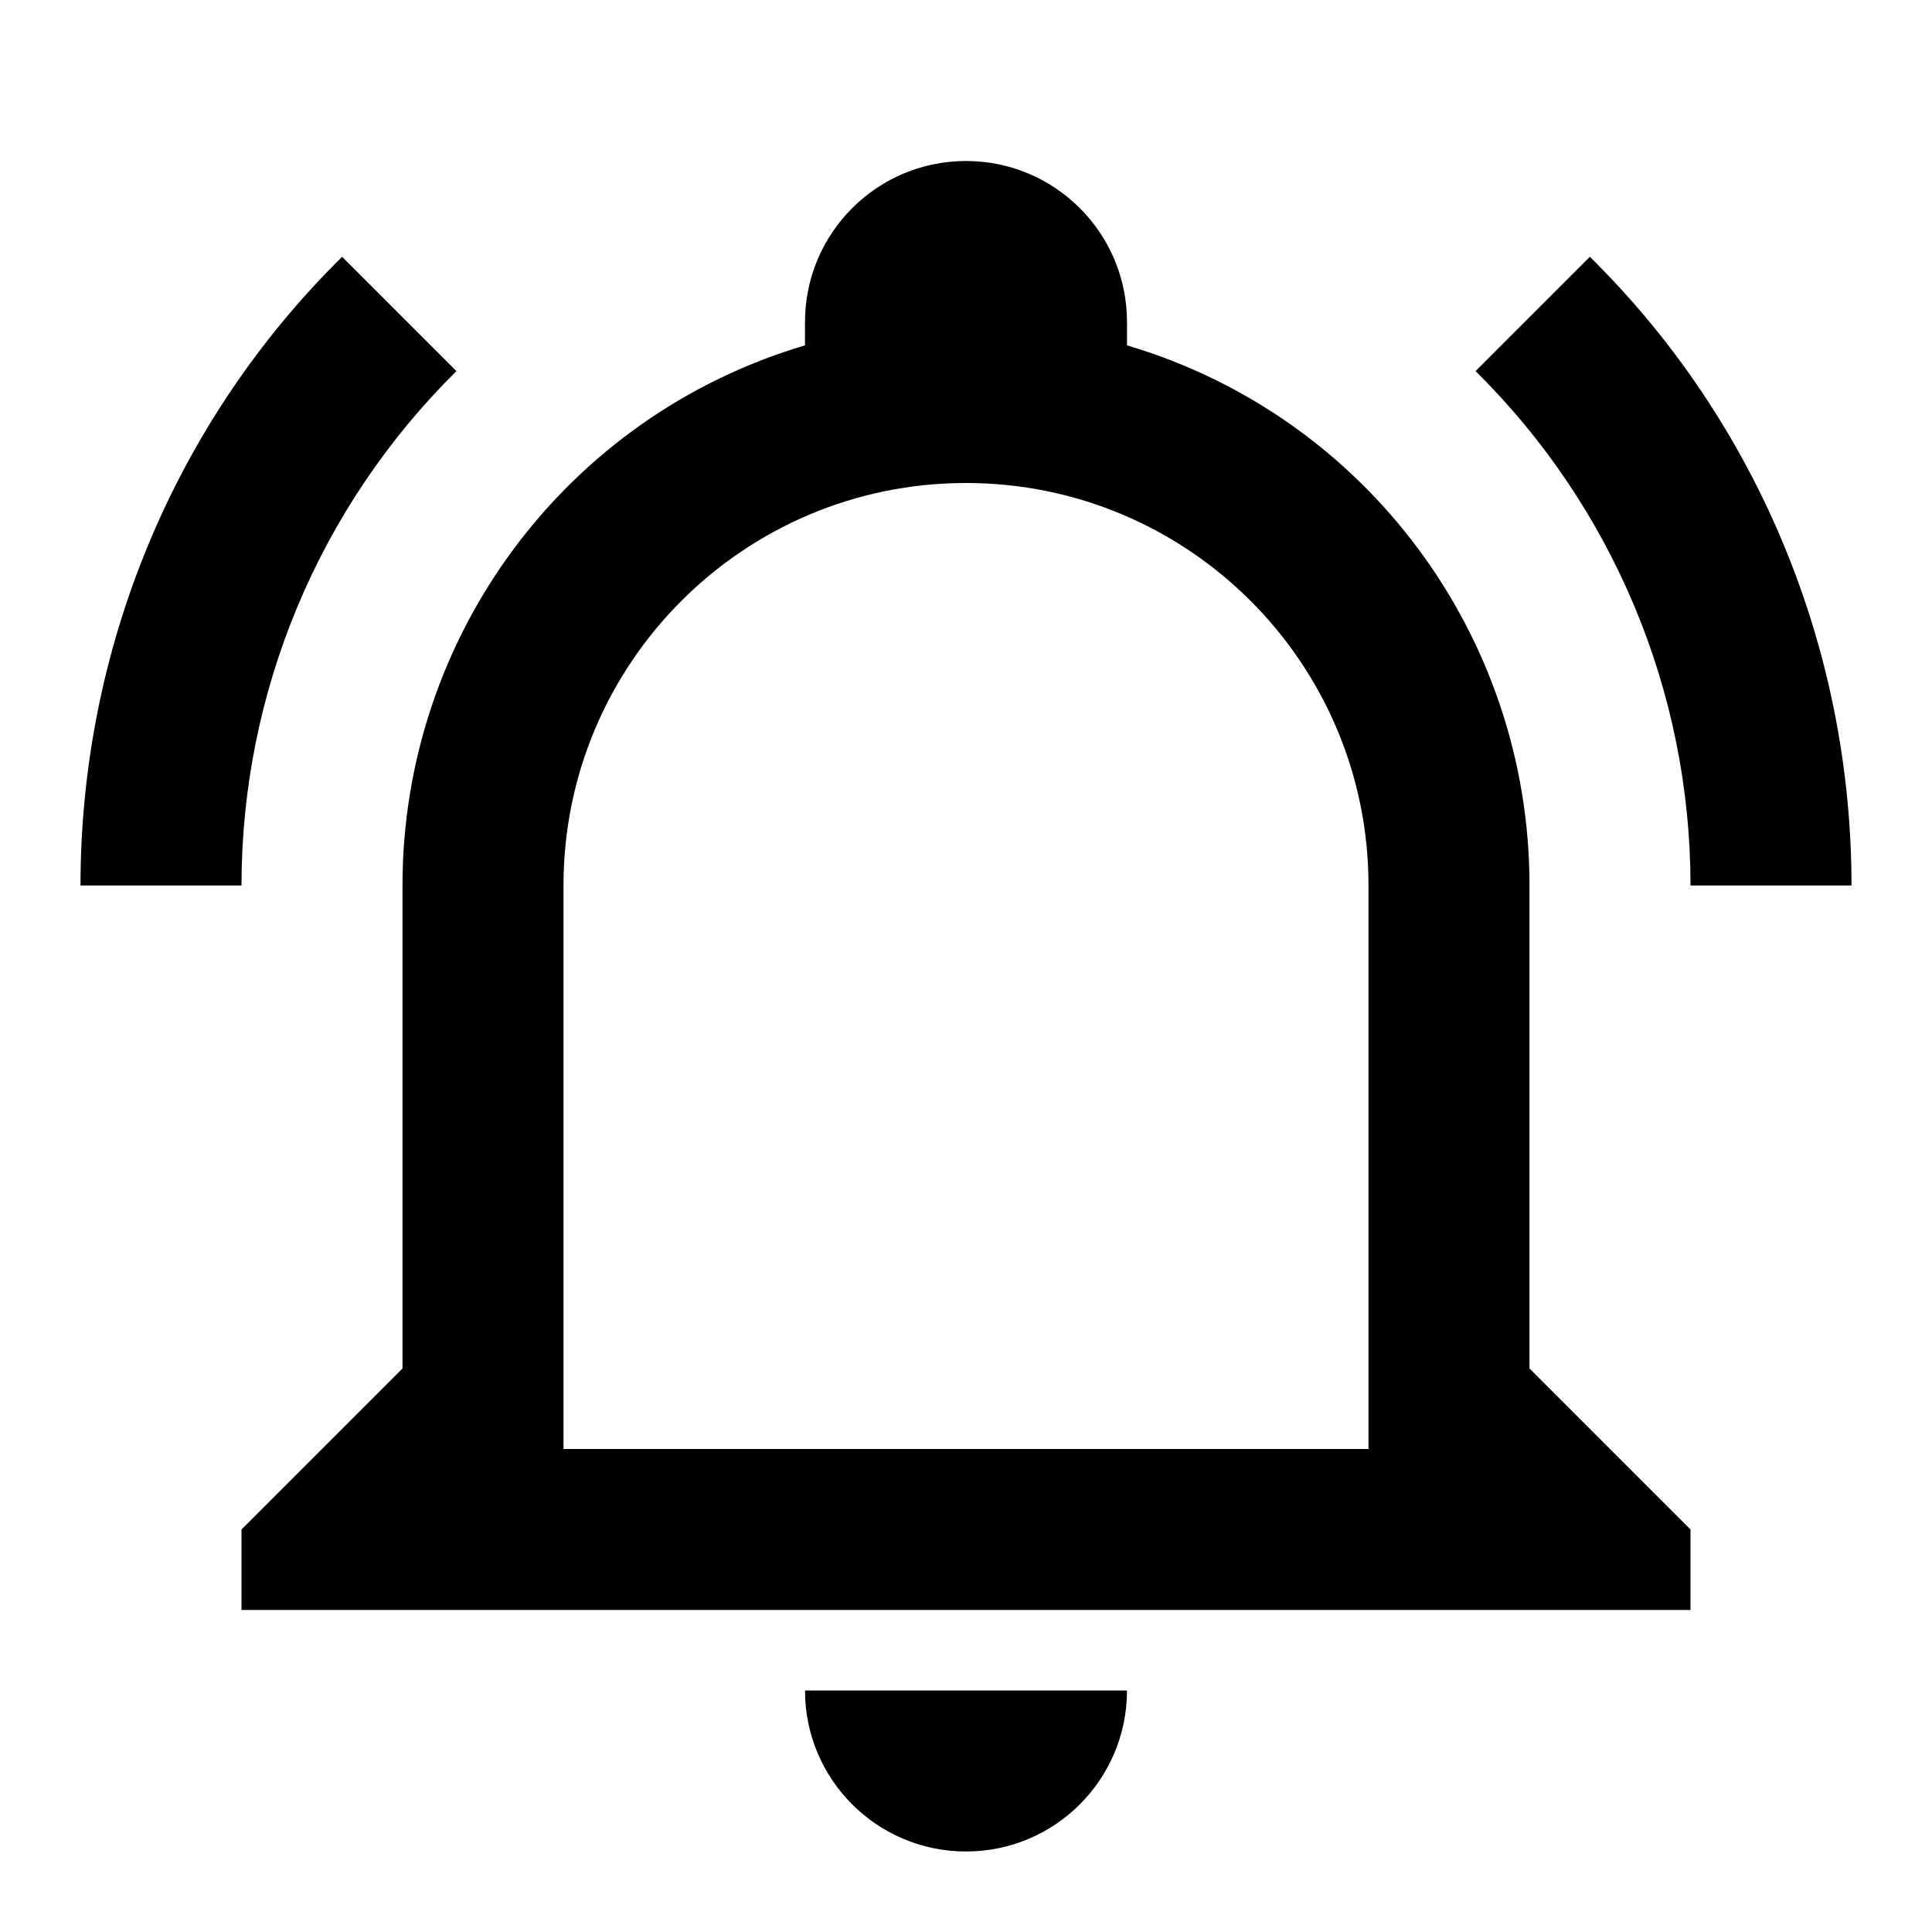
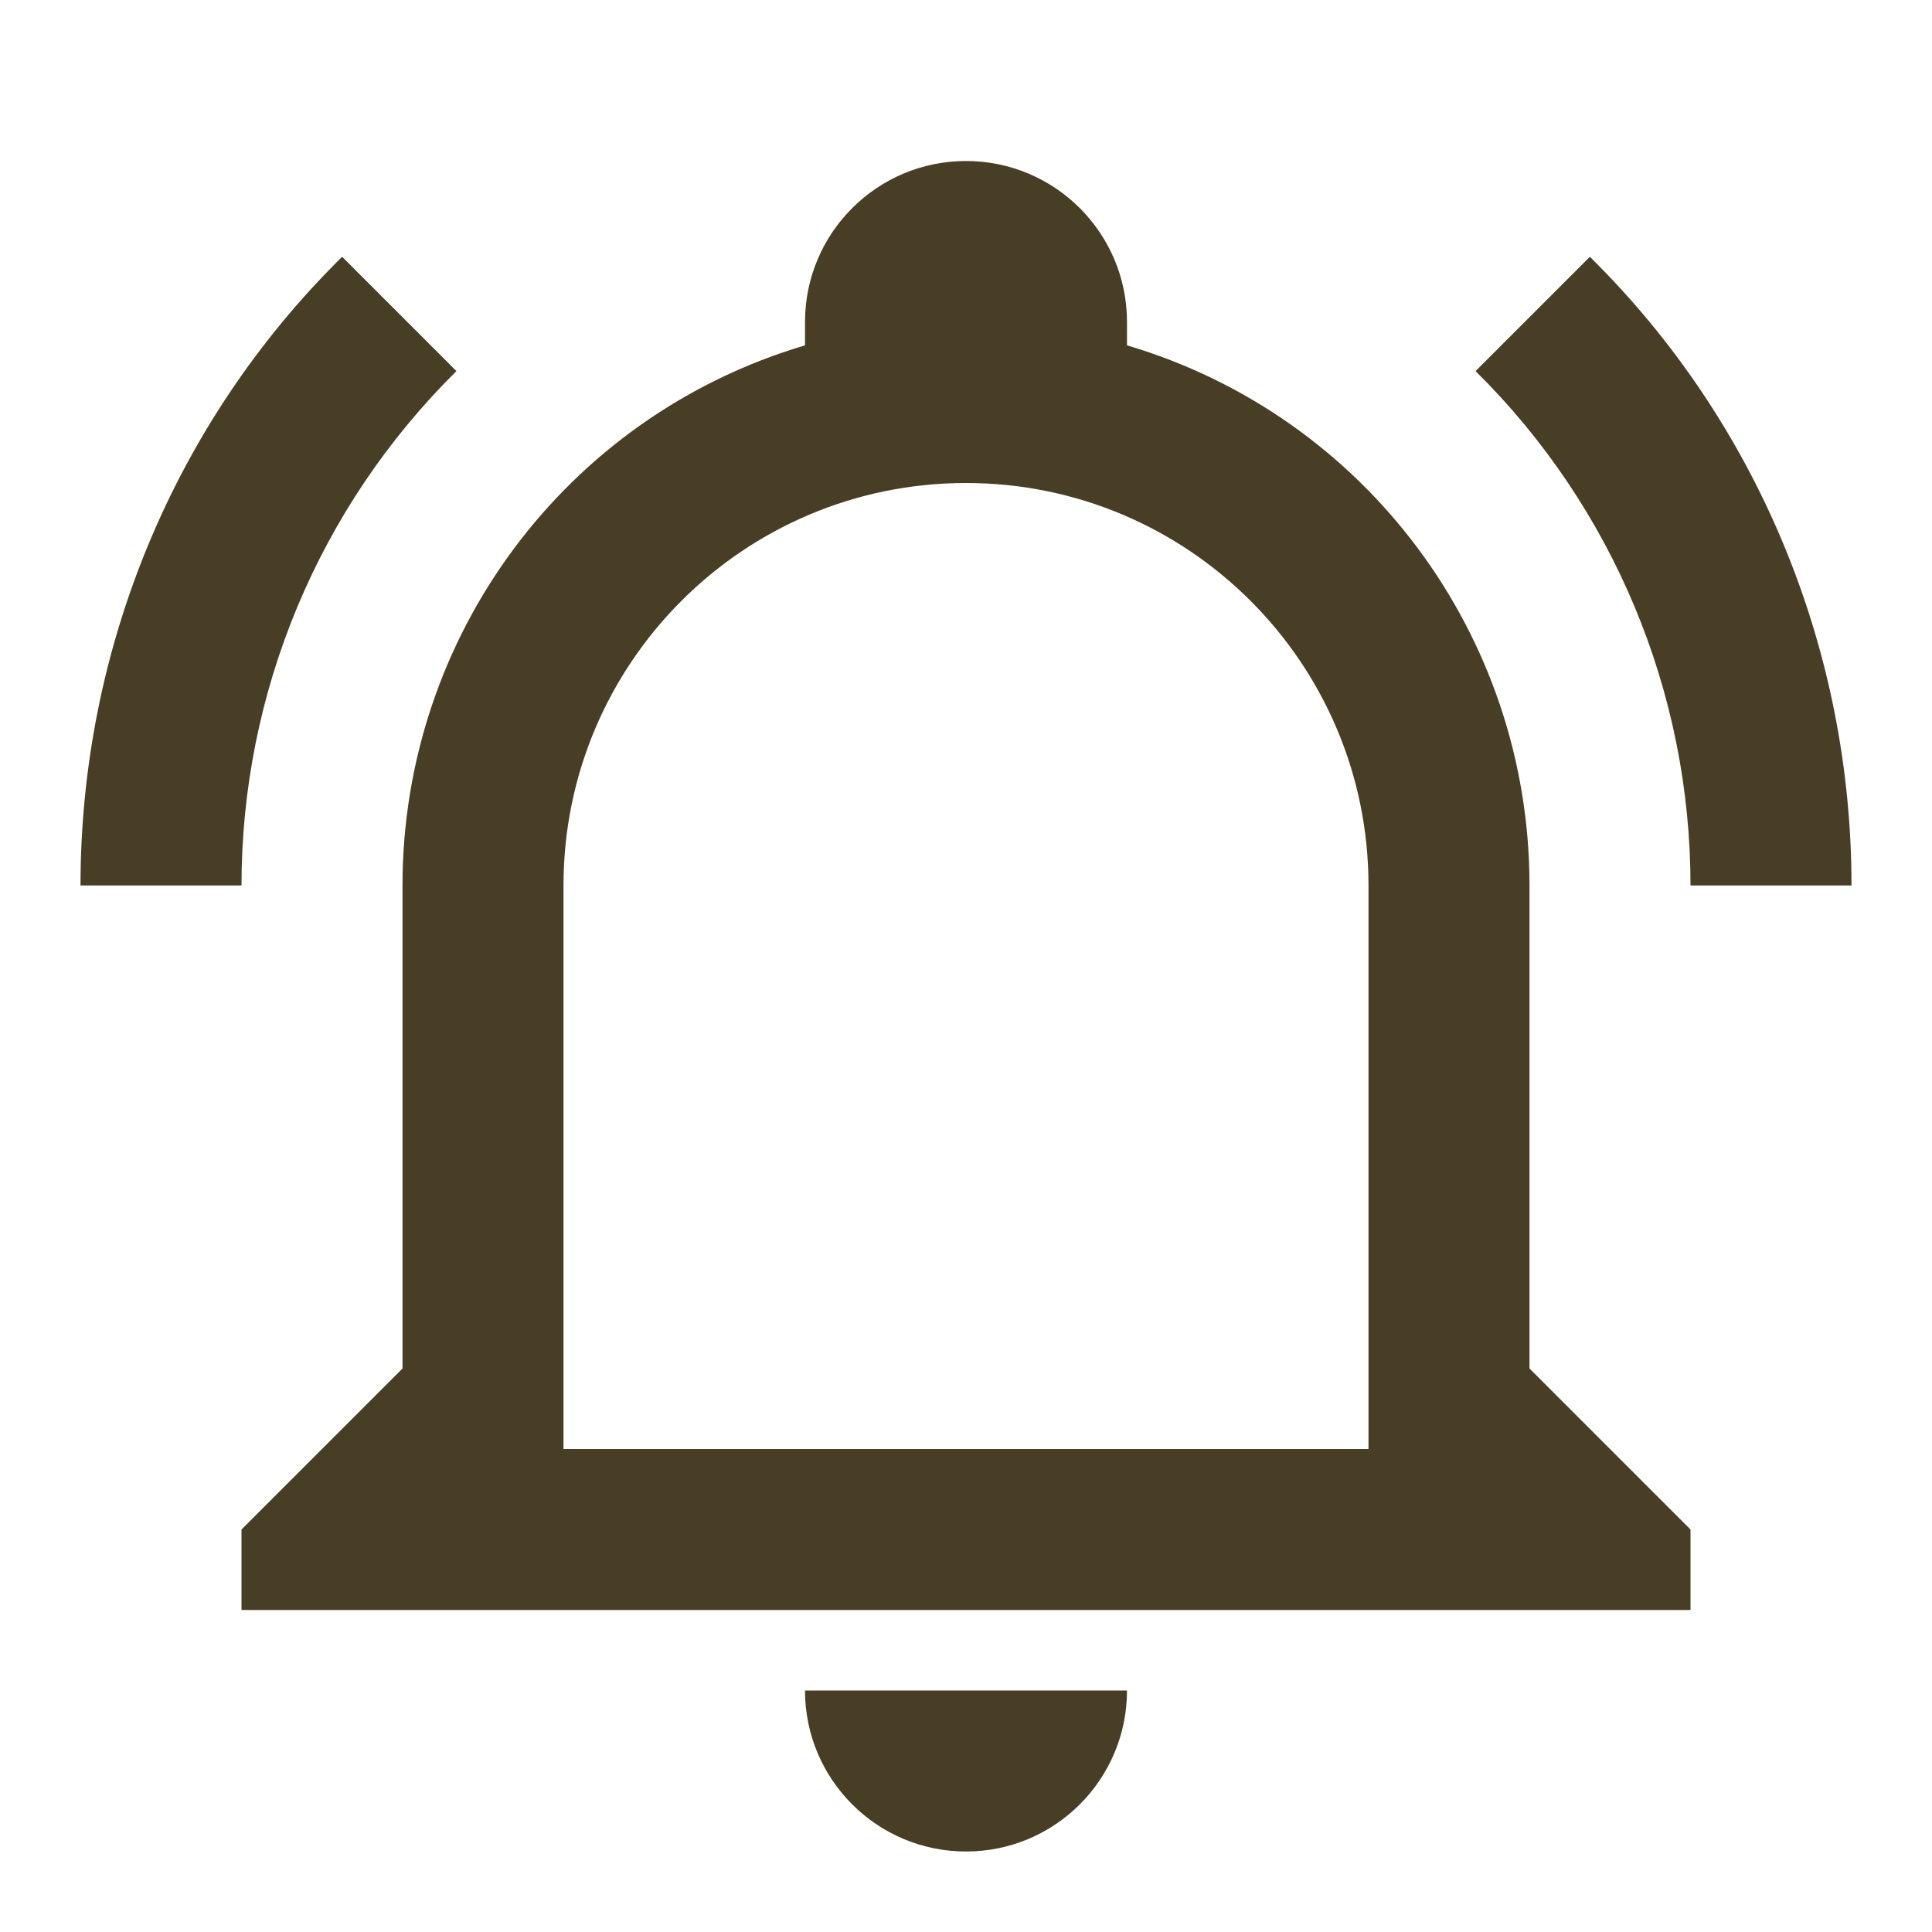
- <svg xmlns="http://www.w3.org/2000/svg" viewBox="0 0 24 24">
-   <path d="M10,21H14A2,2 0 0,1 12,23A2,2 0 0,1 10,21M21,19V20H3V19L5,17V11C5,7.9 7.03,5.17 10,4.29C10,4.19 10,4.1 10,4A2,2 0 0,1 12,2A2,2 0 0,1 14,4C14,4.1 14,4.19 14,4.29C16.97,5.17 19,7.9 19,11V17L21,19M17,11A5,5 0 0,0 12,6A5,5 0 0,0 7,11V18H17V11M19.75,3.19L18.33,4.61C20.04,6.3 21,8.6 21,11H23C23,8.07 21.84,5.25 19.75,3.19M1,11H3C3,8.6 3.96,6.3 5.67,4.61L4.25,3.19C2.16,5.25 1,8.07 1,11Z" />
+ <svg xmlns="http://www.w3.org/2000/svg" viewBox="0 0 24 24" width="30px">
+   <path d="M10,21H14A2,2 0 0,1 12,23A2,2 0 0,1 10,21M21,19V20H3V19L5,17V11C5,7.9 7.03,5.17 10,4.29C10,4.19 10,4.1 10,4A2,2 0 0,1 12,2A2,2 0 0,1 14,4C14,4.1 14,4.19 14,4.29C16.97,5.17 19,7.9 19,11V17L21,19M17,11A5,5 0 0,0 12,6A5,5 0 0,0 7,11V18H17V11M19.75,3.19L18.33,4.61C20.04,6.3 21,8.6 21,11H23C23,8.07 21.84,5.25 19.75,3.19M1,11H3C3,8.6 3.96,6.3 5.67,4.61L4.25,3.19C2.16,5.25 1,8.07 1,11Z" fill="#473e25" background="none" />
</svg>
